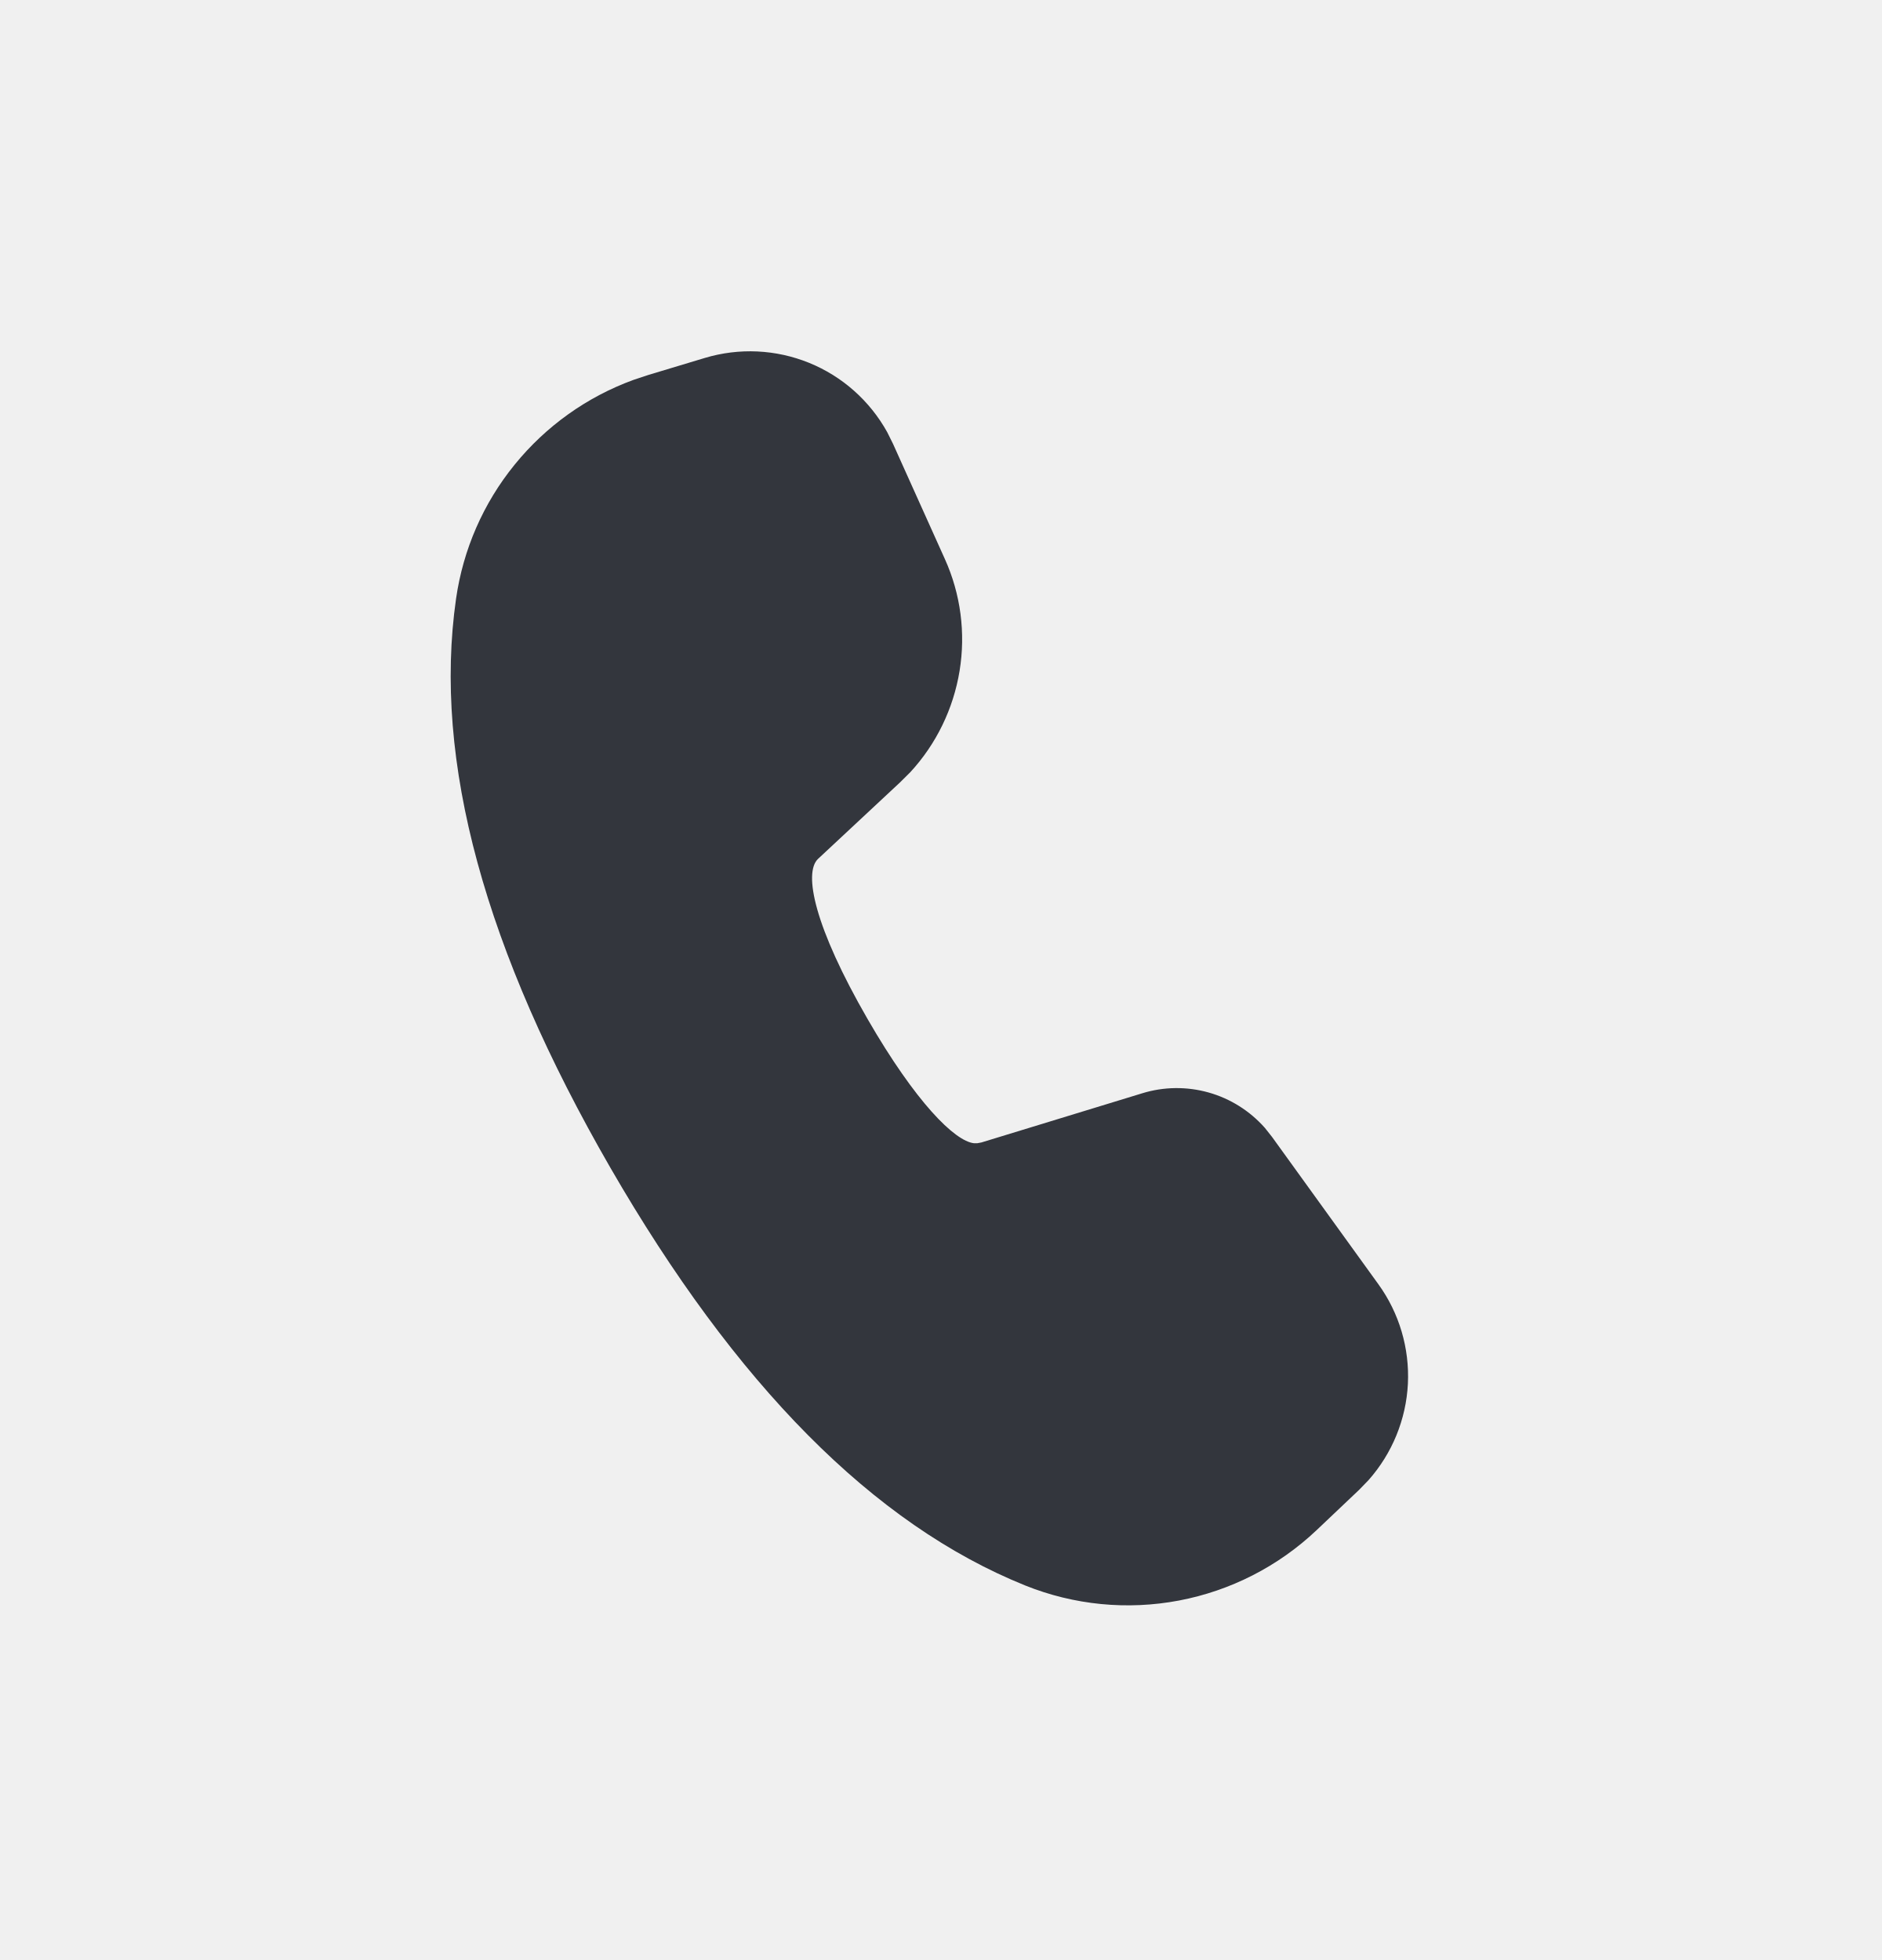
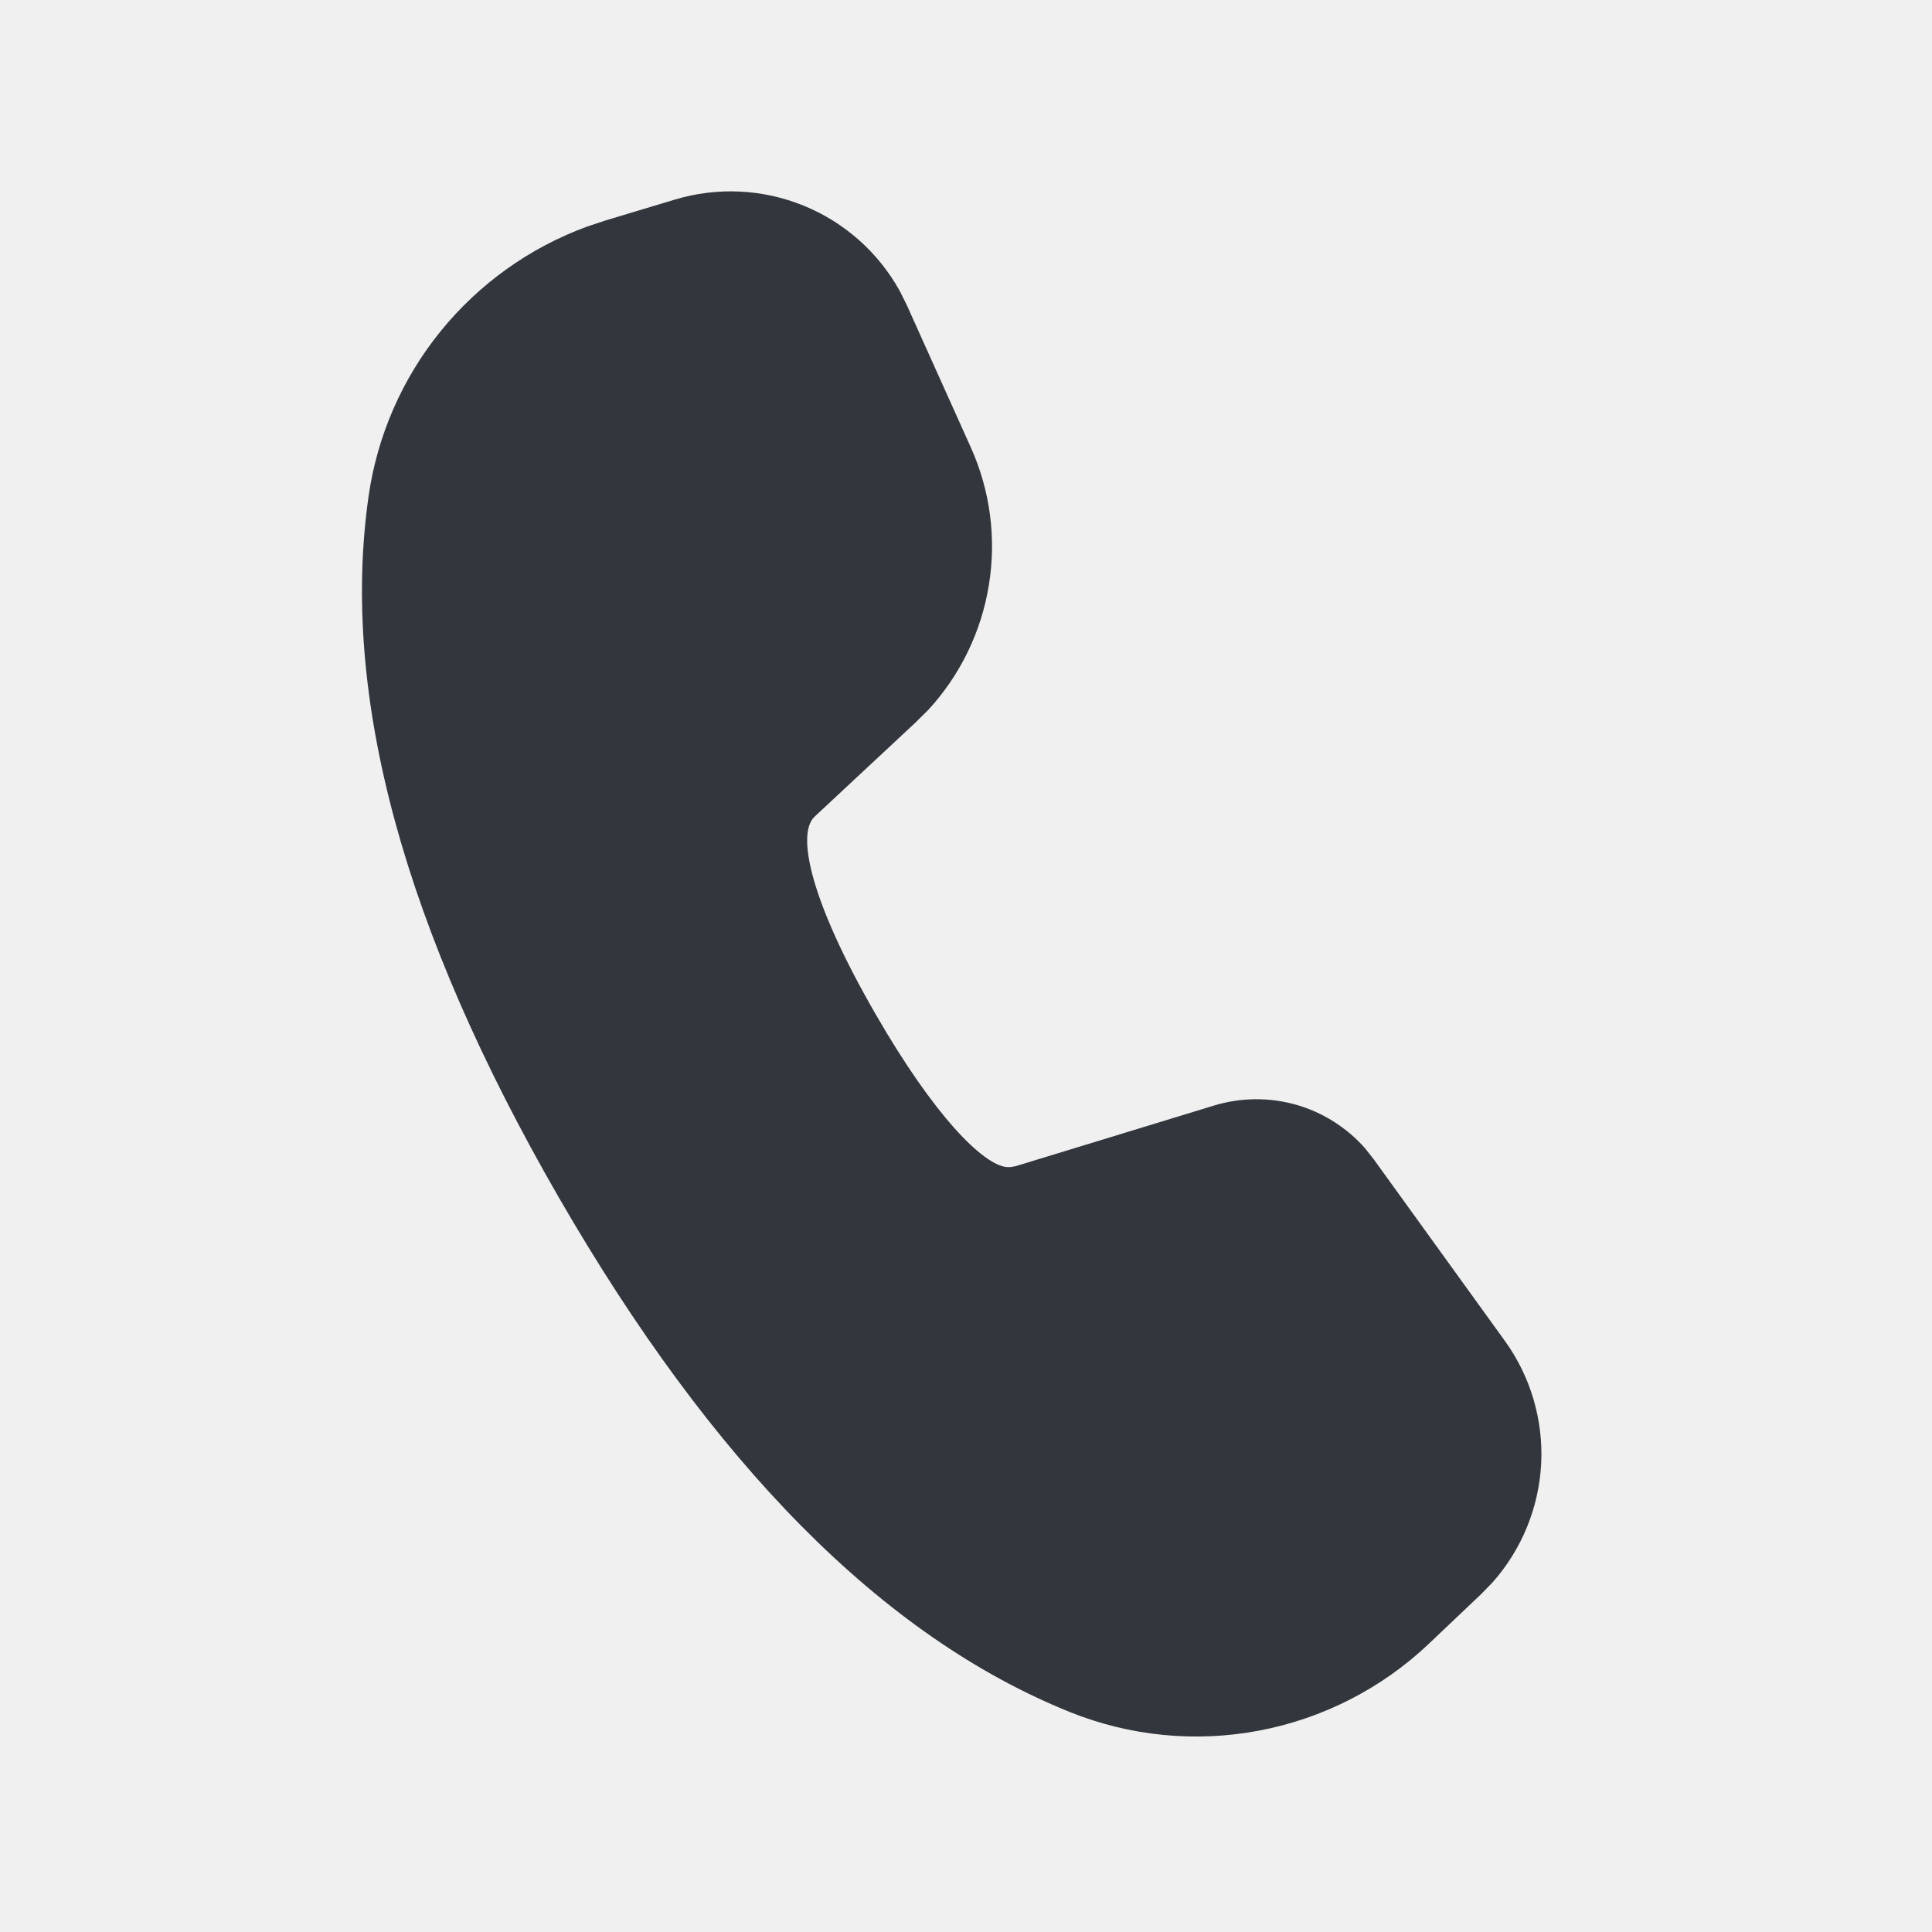
- <svg xmlns="http://www.w3.org/2000/svg" width="24" height="25" viewBox="0 0 24 25" fill="none">
-   <path d="M8.987 4.566C9.425 4.434 9.894 4.456 10.318 4.628C10.741 4.8 11.092 5.112 11.314 5.512L11.388 5.661L12.05 7.132C12.251 7.578 12.316 8.074 12.237 8.557C12.158 9.04 11.94 9.49 11.608 9.85L11.475 9.982L10.432 10.955C10.244 11.133 10.385 11.822 11.065 13C11.677 14.06 12.175 14.555 12.42 14.582H12.463L12.516 14.572L14.566 13.945C14.841 13.86 15.136 13.857 15.413 13.935C15.69 14.013 15.939 14.17 16.13 14.386L16.221 14.501L17.578 16.381C17.844 16.749 17.976 17.197 17.954 17.651C17.931 18.105 17.754 18.538 17.453 18.878L17.331 19.004L16.789 19.518C16.302 19.979 15.693 20.29 15.035 20.415C14.376 20.54 13.696 20.473 13.074 20.223C11.139 19.443 9.381 17.661 7.784 14.895C6.184 12.122 5.519 9.705 5.816 7.635C5.906 7.009 6.163 6.419 6.562 5.928C6.96 5.437 7.483 5.063 8.077 4.846L8.27 4.782L8.987 4.566Z" fill="#33363D" />
+ <svg xmlns="http://www.w3.org/2000/svg" width="24" height="24" viewBox="0 0 24 24" fill="none">
+   <g clip-path="url(#clip0_17162_186007)">
+     <path d="M8.384 2.479C8.91 2.321 9.473 2.347 9.981 2.554C10.489 2.76 10.911 3.135 11.177 3.614L11.266 3.793L12.06 5.558C12.301 6.094 12.379 6.689 12.284 7.269C12.19 7.849 11.928 8.388 11.53 8.82L11.37 8.978L10.118 10.146C9.893 10.36 10.062 11.186 10.878 12.6C11.612 13.872 12.21 14.466 12.504 14.498H12.556L12.619 14.486L15.079 13.734C15.41 13.633 15.763 13.629 16.096 13.722C16.428 13.816 16.727 14.004 16.956 14.263L17.065 14.401L18.694 16.657C19.013 17.099 19.172 17.637 19.145 18.182C19.117 18.726 18.905 19.245 18.544 19.654L18.397 19.805L17.747 20.422C17.163 20.975 16.432 21.348 15.642 21.498C14.852 21.648 14.035 21.568 13.289 21.267C10.967 20.331 8.857 18.193 6.941 14.874C5.021 11.546 4.223 8.646 4.579 6.162C4.687 5.411 4.996 4.703 5.474 4.114C5.952 3.525 6.58 3.076 7.292 2.815L7.524 2.738L8.384 2.479Z" fill="#33363D" />
+   </g>
+   <defs>
+     <clipPath id="clip0_17162_186007">
+       <rect width="24" height="24" fill="white" />
+     </clipPath>
+   </defs>
</svg>
